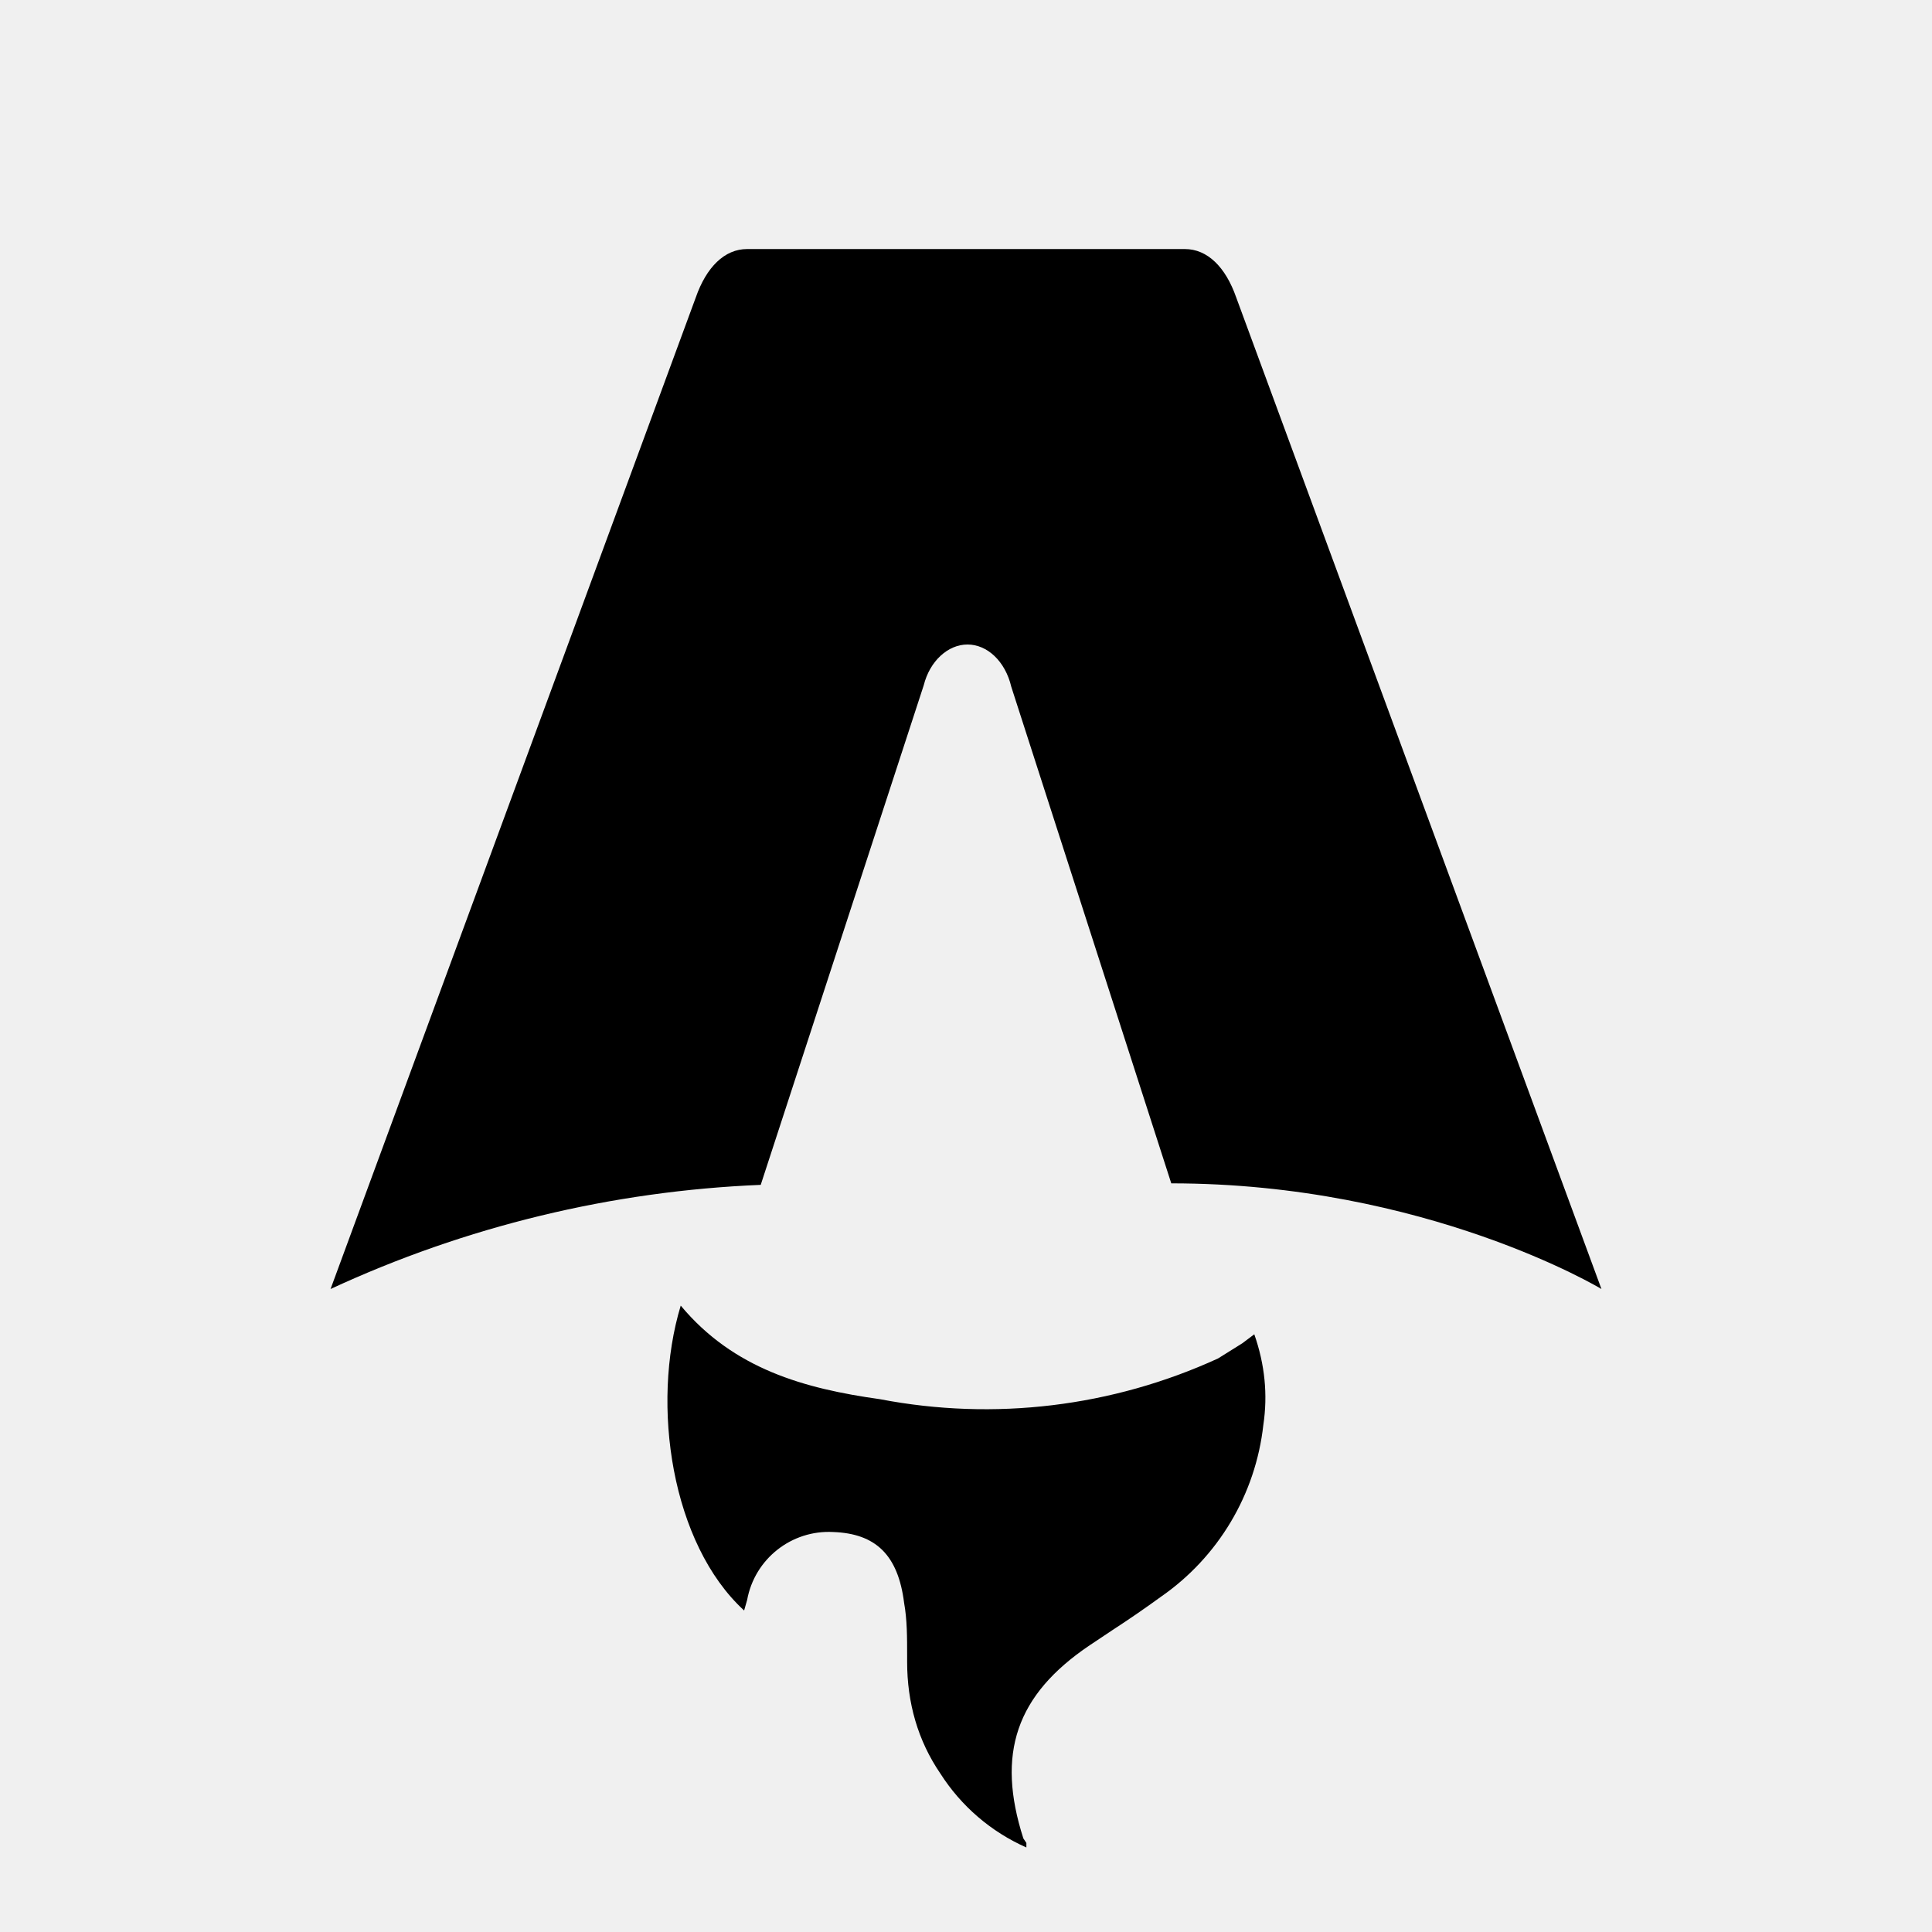
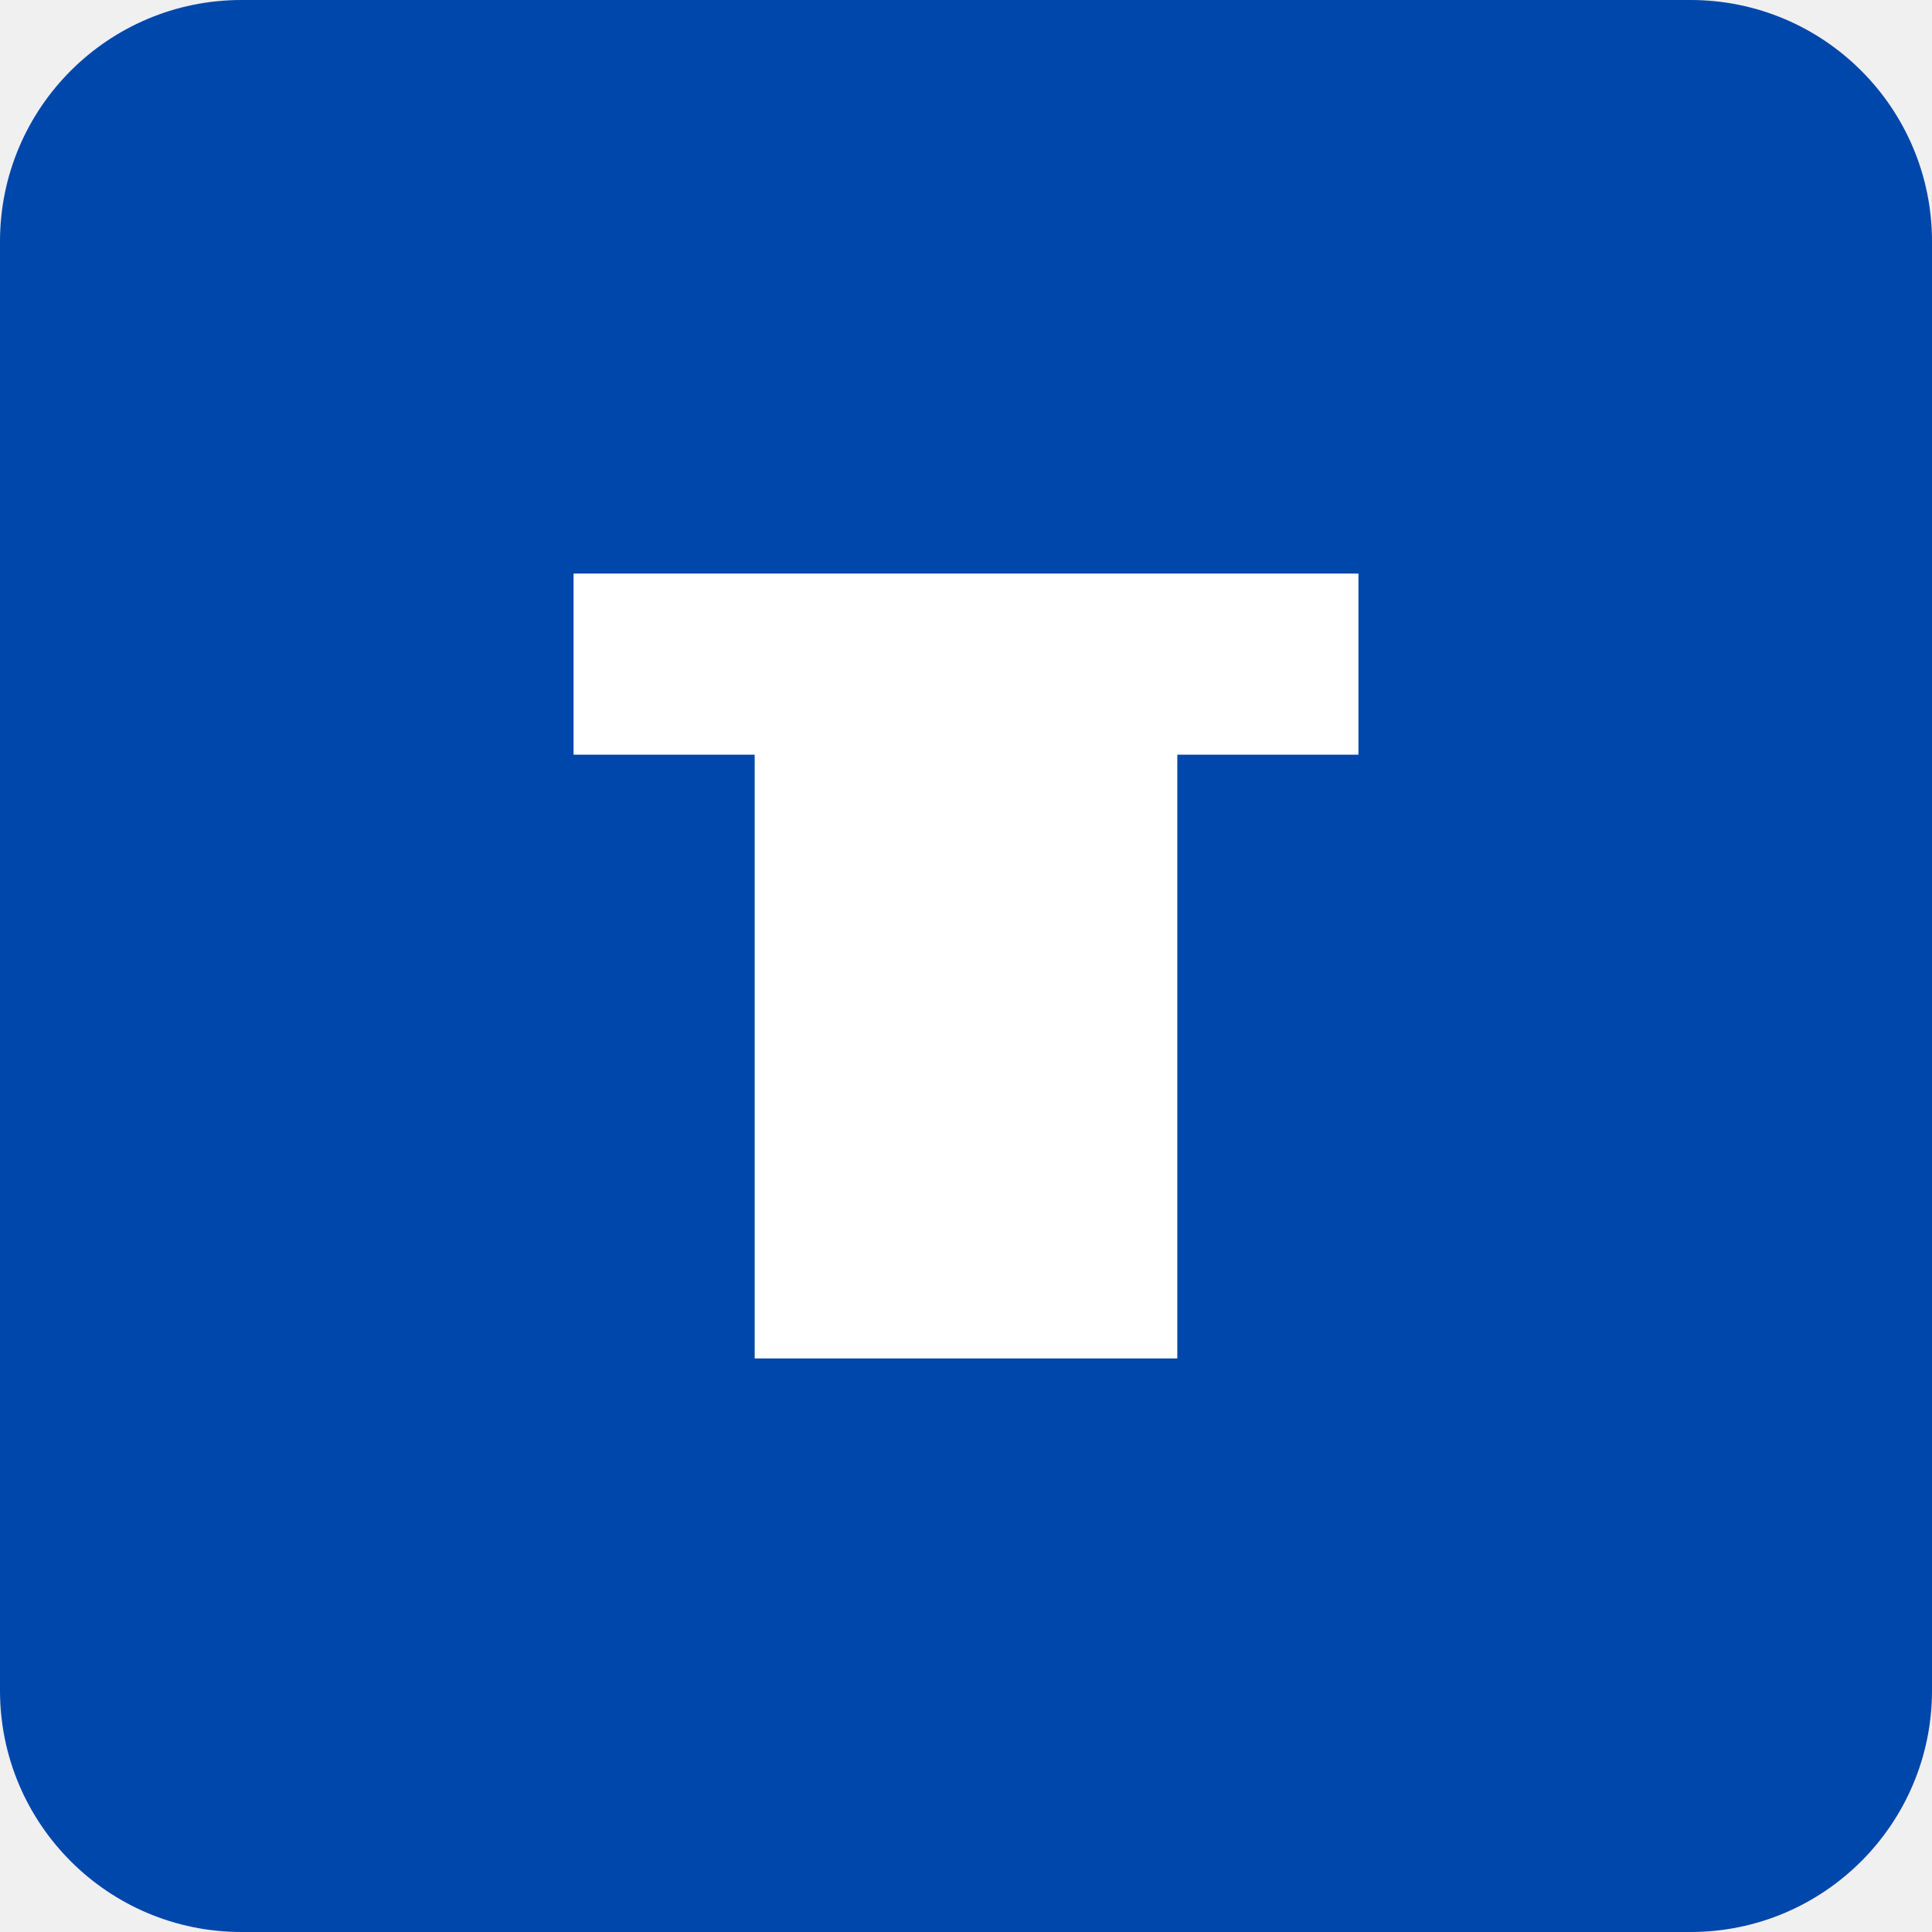
<svg xmlns="http://www.w3.org/2000/svg" fill="none" viewBox="0 0 128 128">
-   <path d="M50.4 78.5a75.1 75.1 0 0 0-28.5 6.9l24.2-65.7c.7-2 1.9-3.2 3.4-3.2h29c1.5 0 2.7 1.2 3.4 3.2l24.2 65.7s-11.6-7-28.5-7L67 45.5c-.4-1.7-1.6-2.8-2.9-2.8-1.3 0-2.5 1.1-2.9 2.7L50.4 78.5Zm-1.1 28.2Zm-4.2-20.2c-2 6.6-.6 15.8 4.2 20.2a17.5 17.5 0 0 1 .2-.7 5.5 5.5 0 0 1 5.7-4.5c2.8.1 4.3 1.5 4.7 4.7.2 1.1.2 2.3.2 3.5v.4c0 2.7.7 5.2 2.2 7.4a13 13 0 0 0 5.7 4.9v-.3l-.2-.3c-1.8-5.6-.5-9.5 4.4-12.8l1.5-1a73 73 0 0 0 3.2-2.2 16 16 0 0 0 6.8-11.4c.3-2 .1-4-.6-6l-.8.6-1.6 1a37 37 0 0 1-22.4 2.7c-5-.7-9.7-2-13.2-6.2Z" />
+   <rect width="128" height="128" fill="#0047AB" rx="16" />
+   <path d="M38 38h52v12H78v40H50V50H38V38z" fill="white" />
  <style>
-         path { fill: #000; }
+         rect { fill: #0047AB; }
+         path { fill: white; }
        @media (prefers-color-scheme: dark) {
-             path { fill: #FFF; }
+             rect { fill: #0047AB; }
+             path { fill: white; }
        }
    </style>
</svg>
